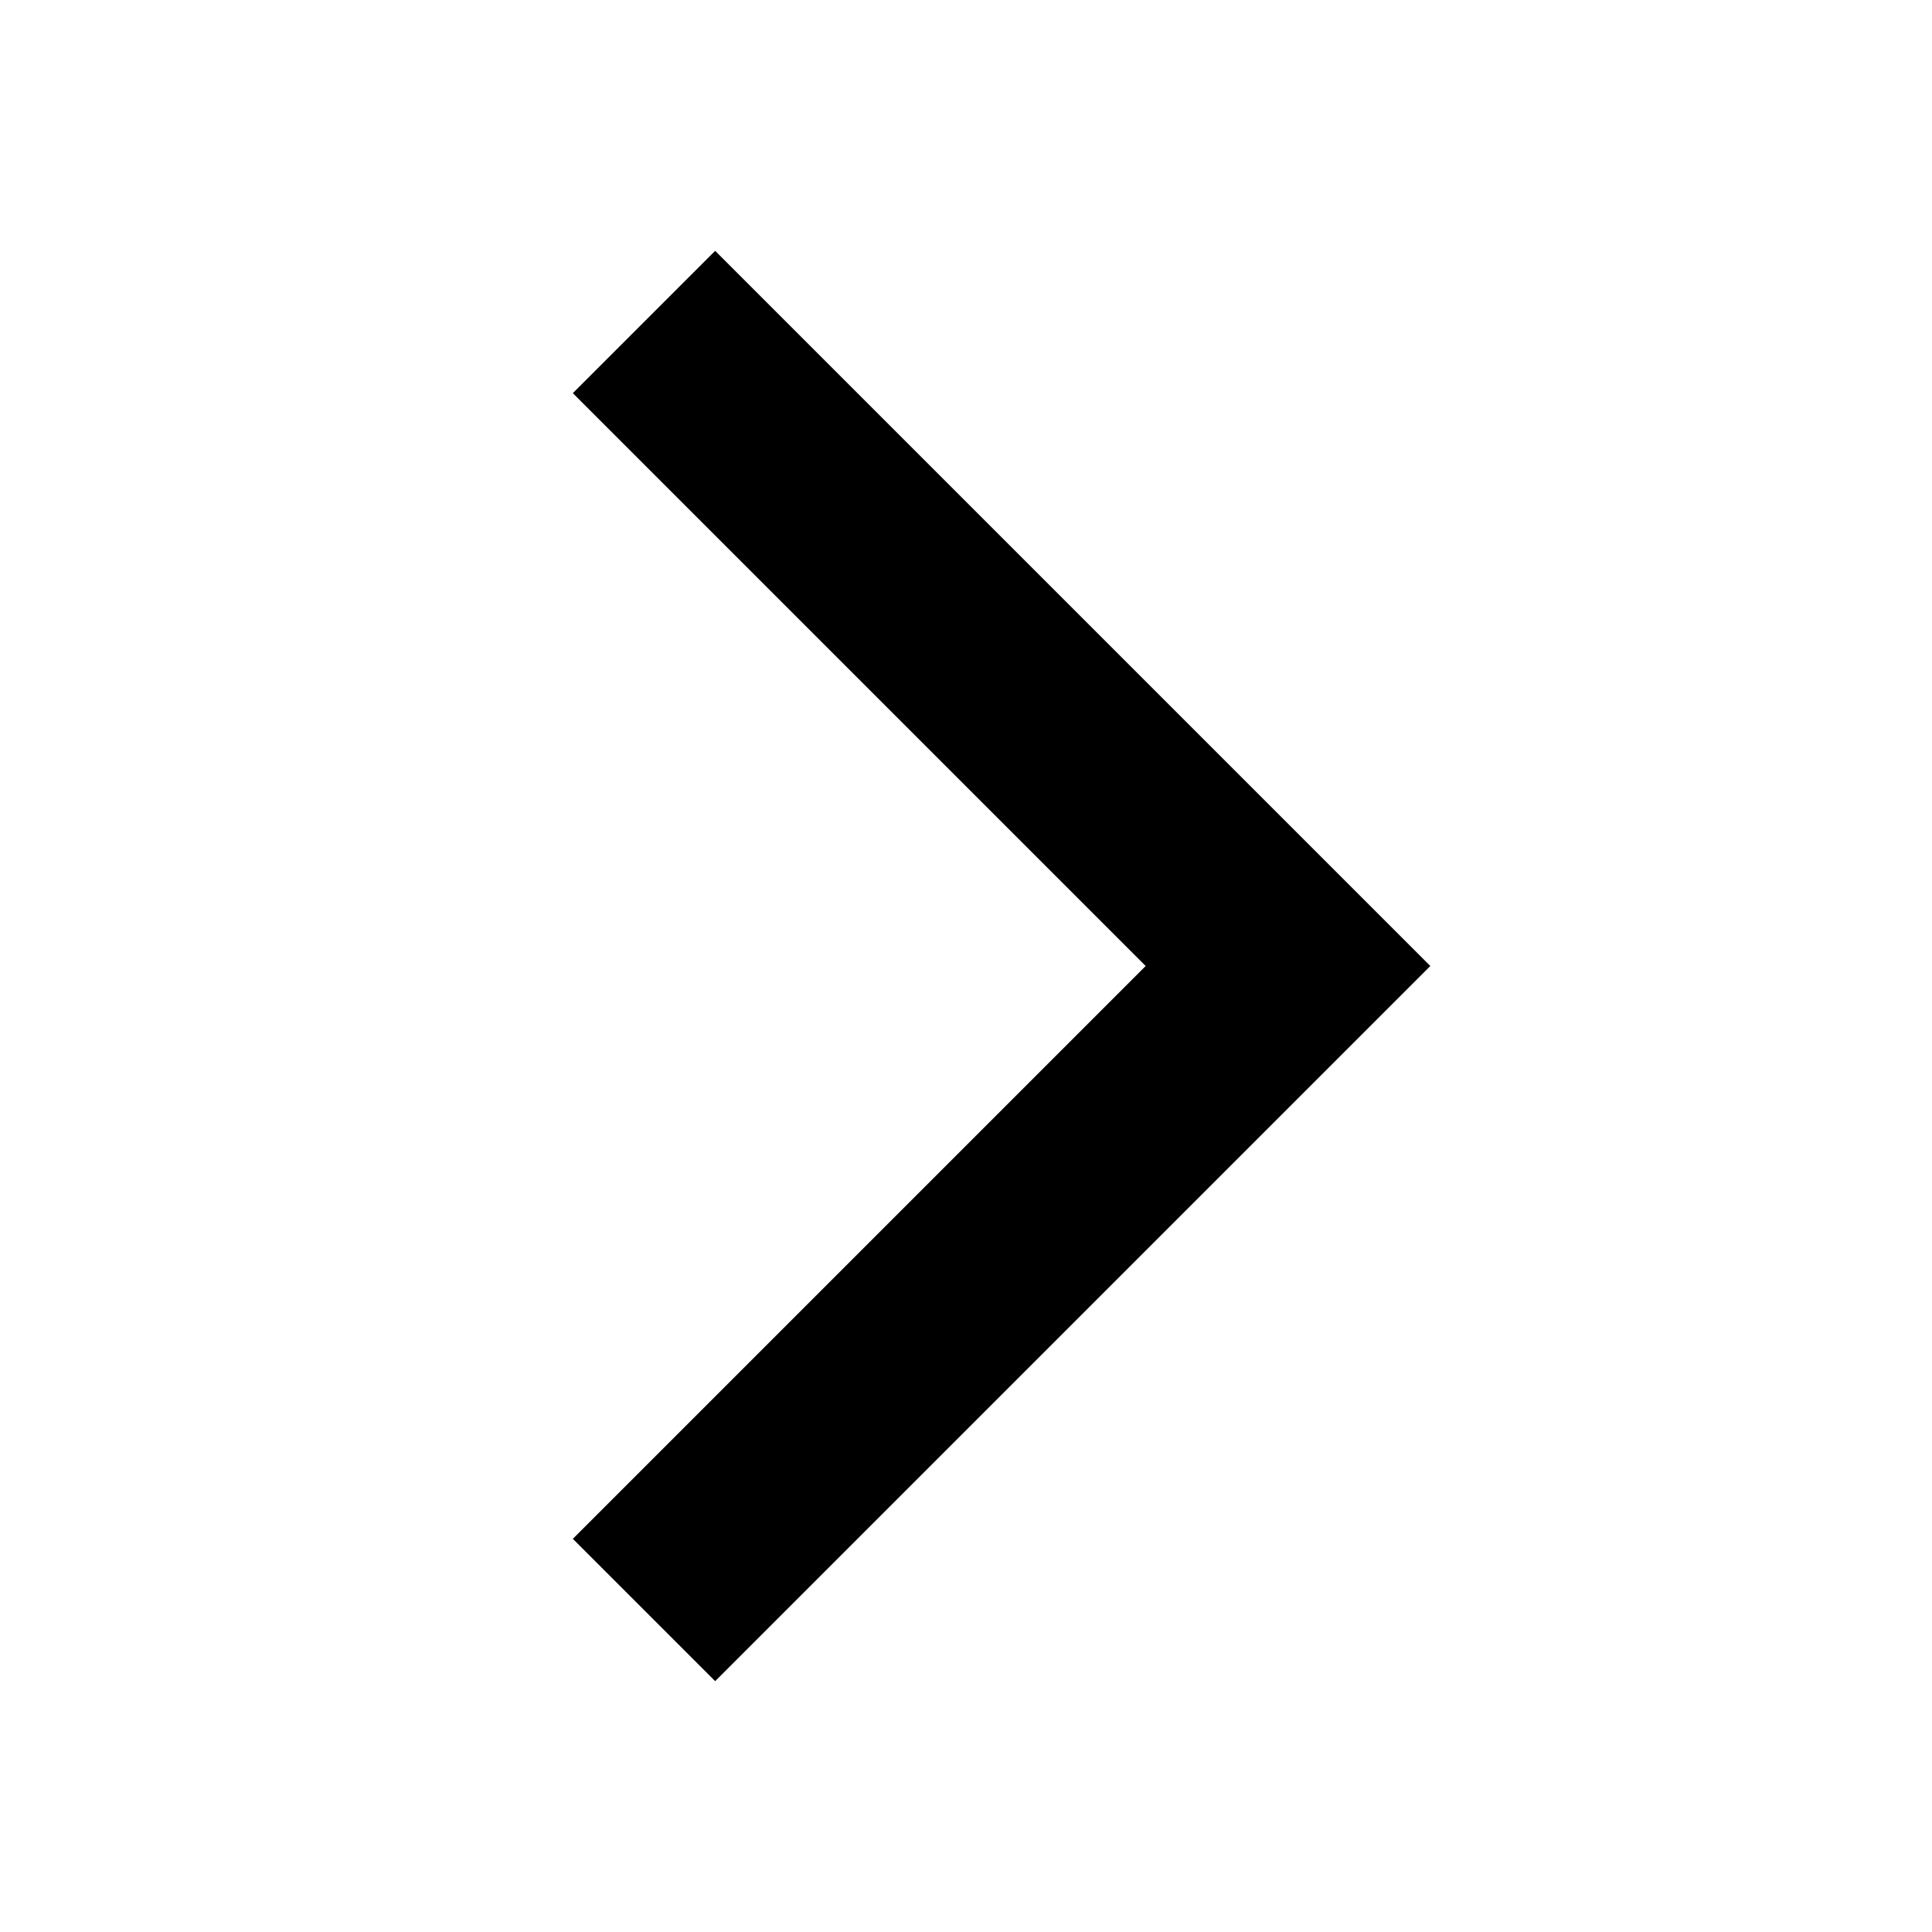
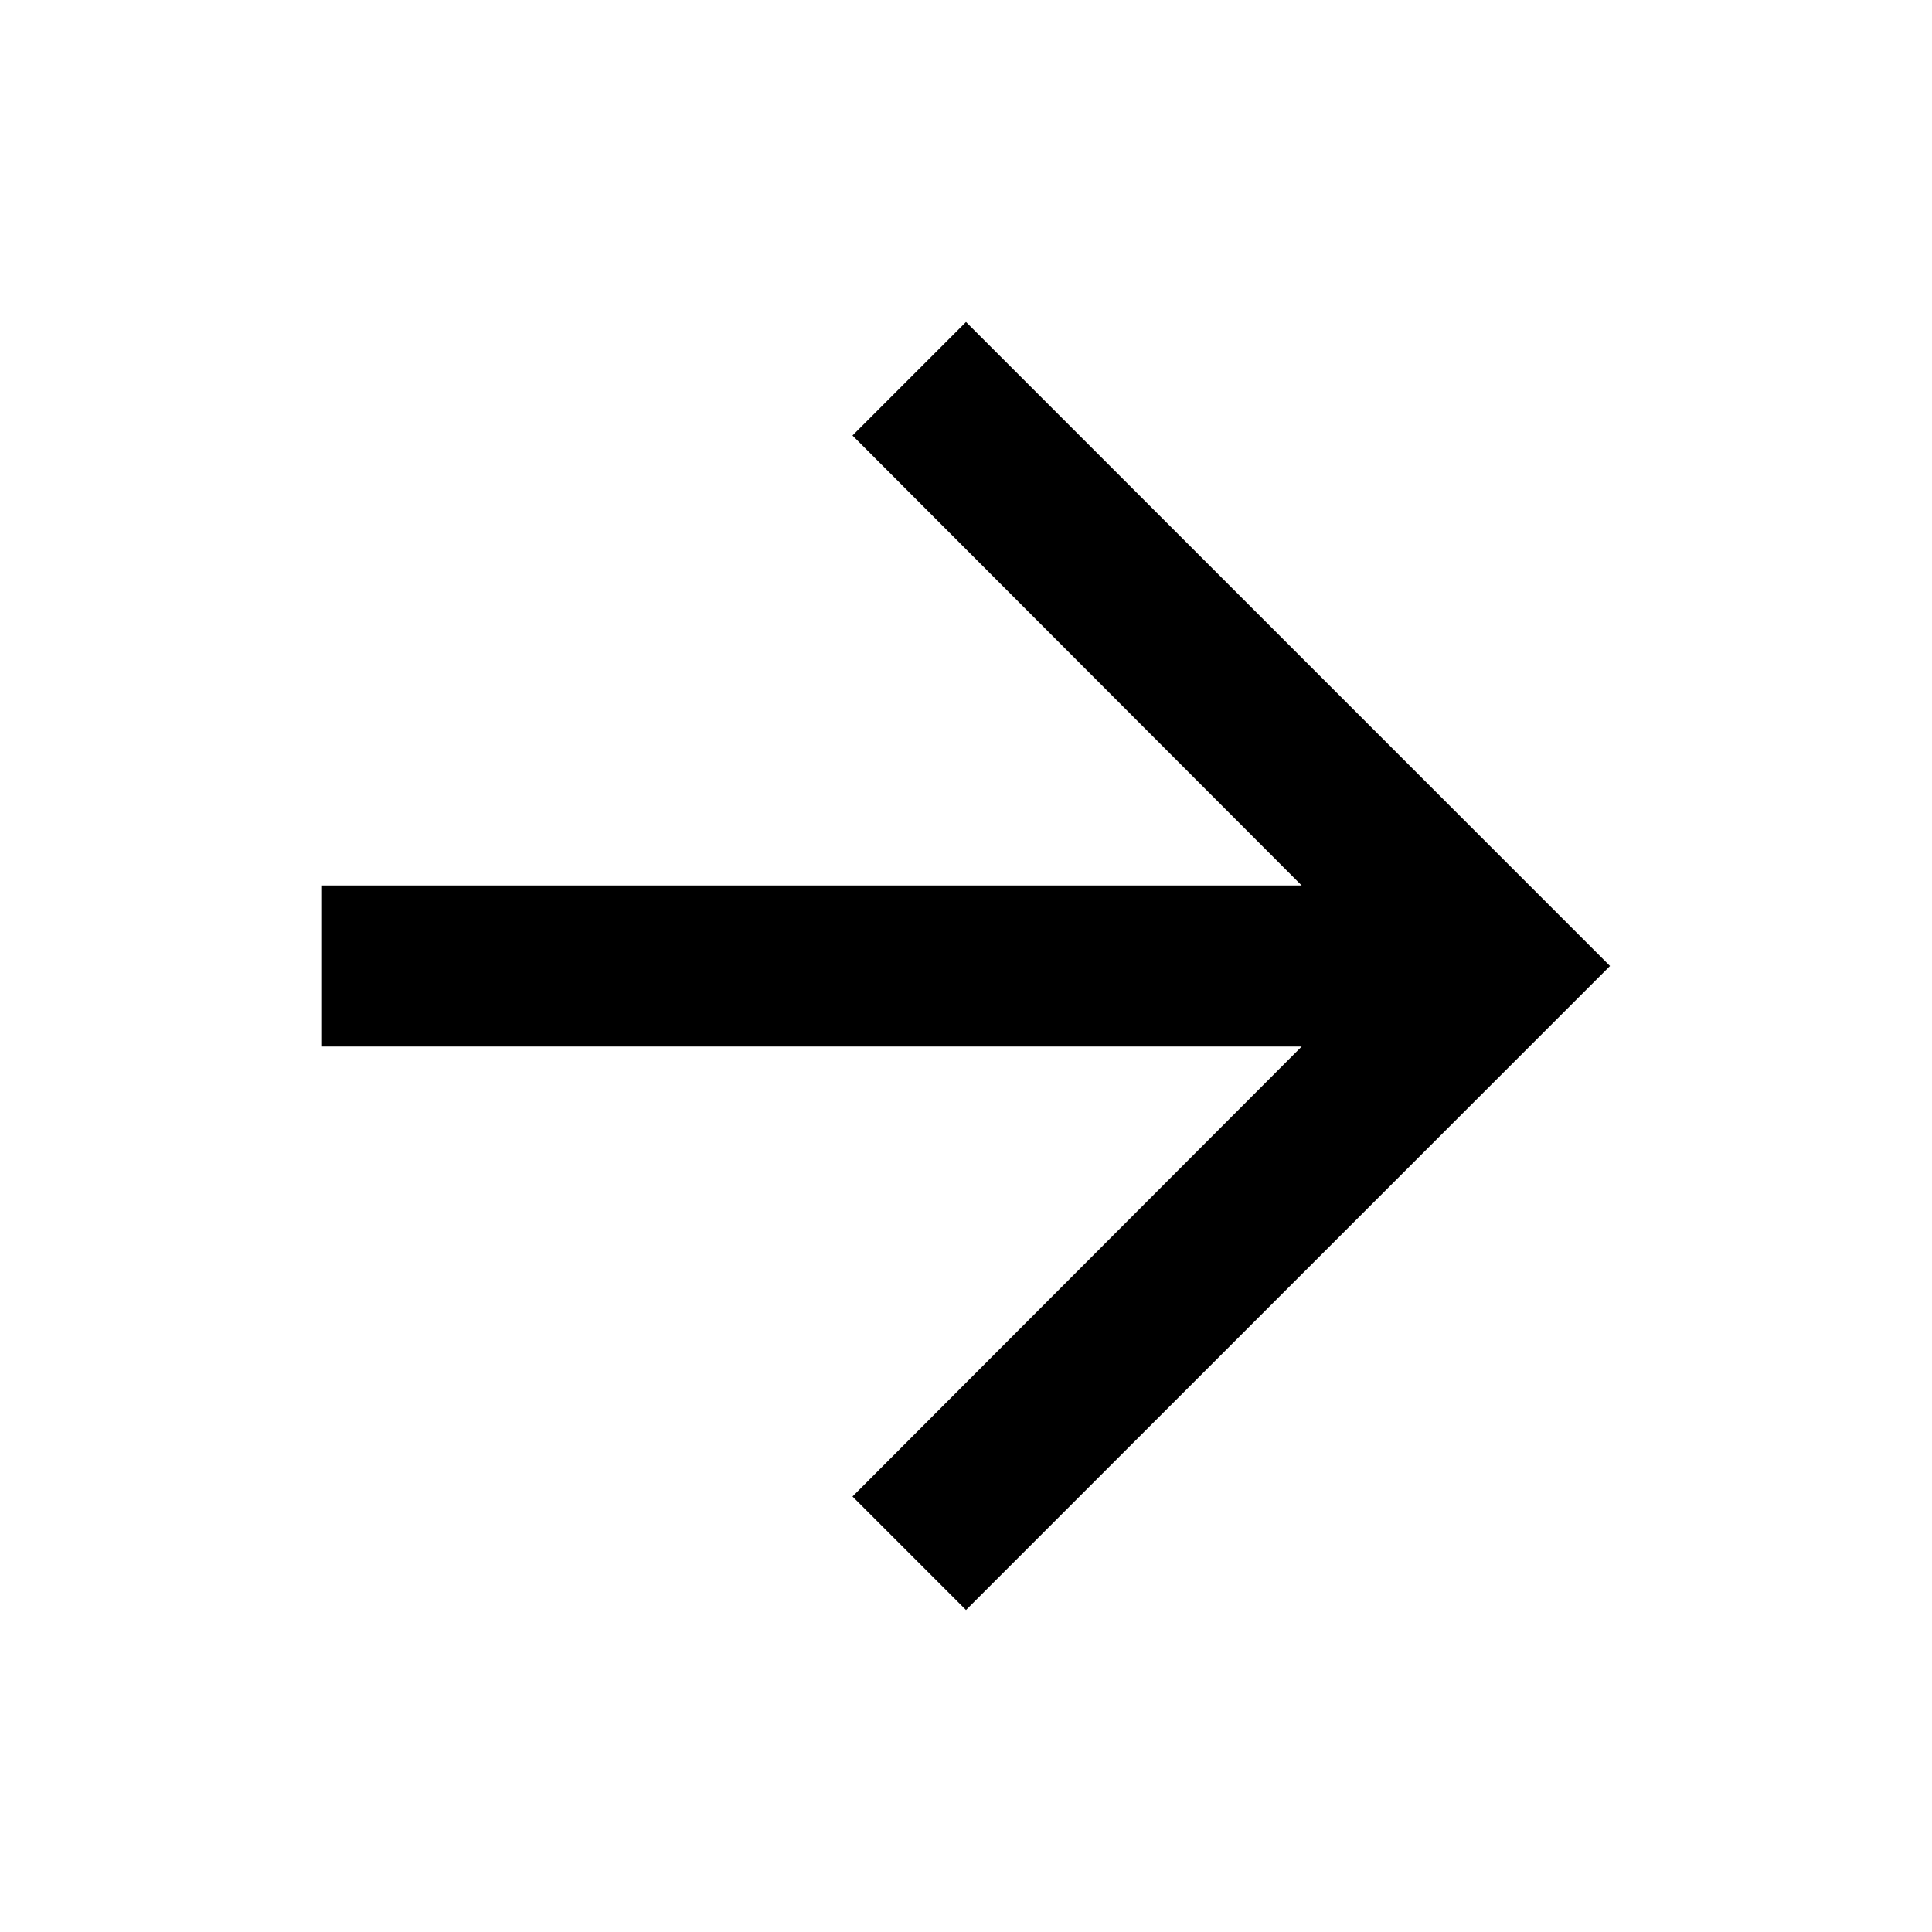
<svg xmlns="http://www.w3.org/2000/svg" width="24" height="24" viewBox="0 0 24 24" fill="currentColor">
-   <path fill-rule="evenodd" clip-rule="evenodd" d="M8.884 3.116L17.768 12L8.884 20.884L7.116 19.116L14.232 12L7.116 4.884L8.884 3.116Z" fill="currentColor" />
+   <path d="M12 4L10.59 5.41L16.17 11H4V13H16.17L10.59 18.59L12 20L20 12L12 4Z" fill="currentColor" />
</svg>
